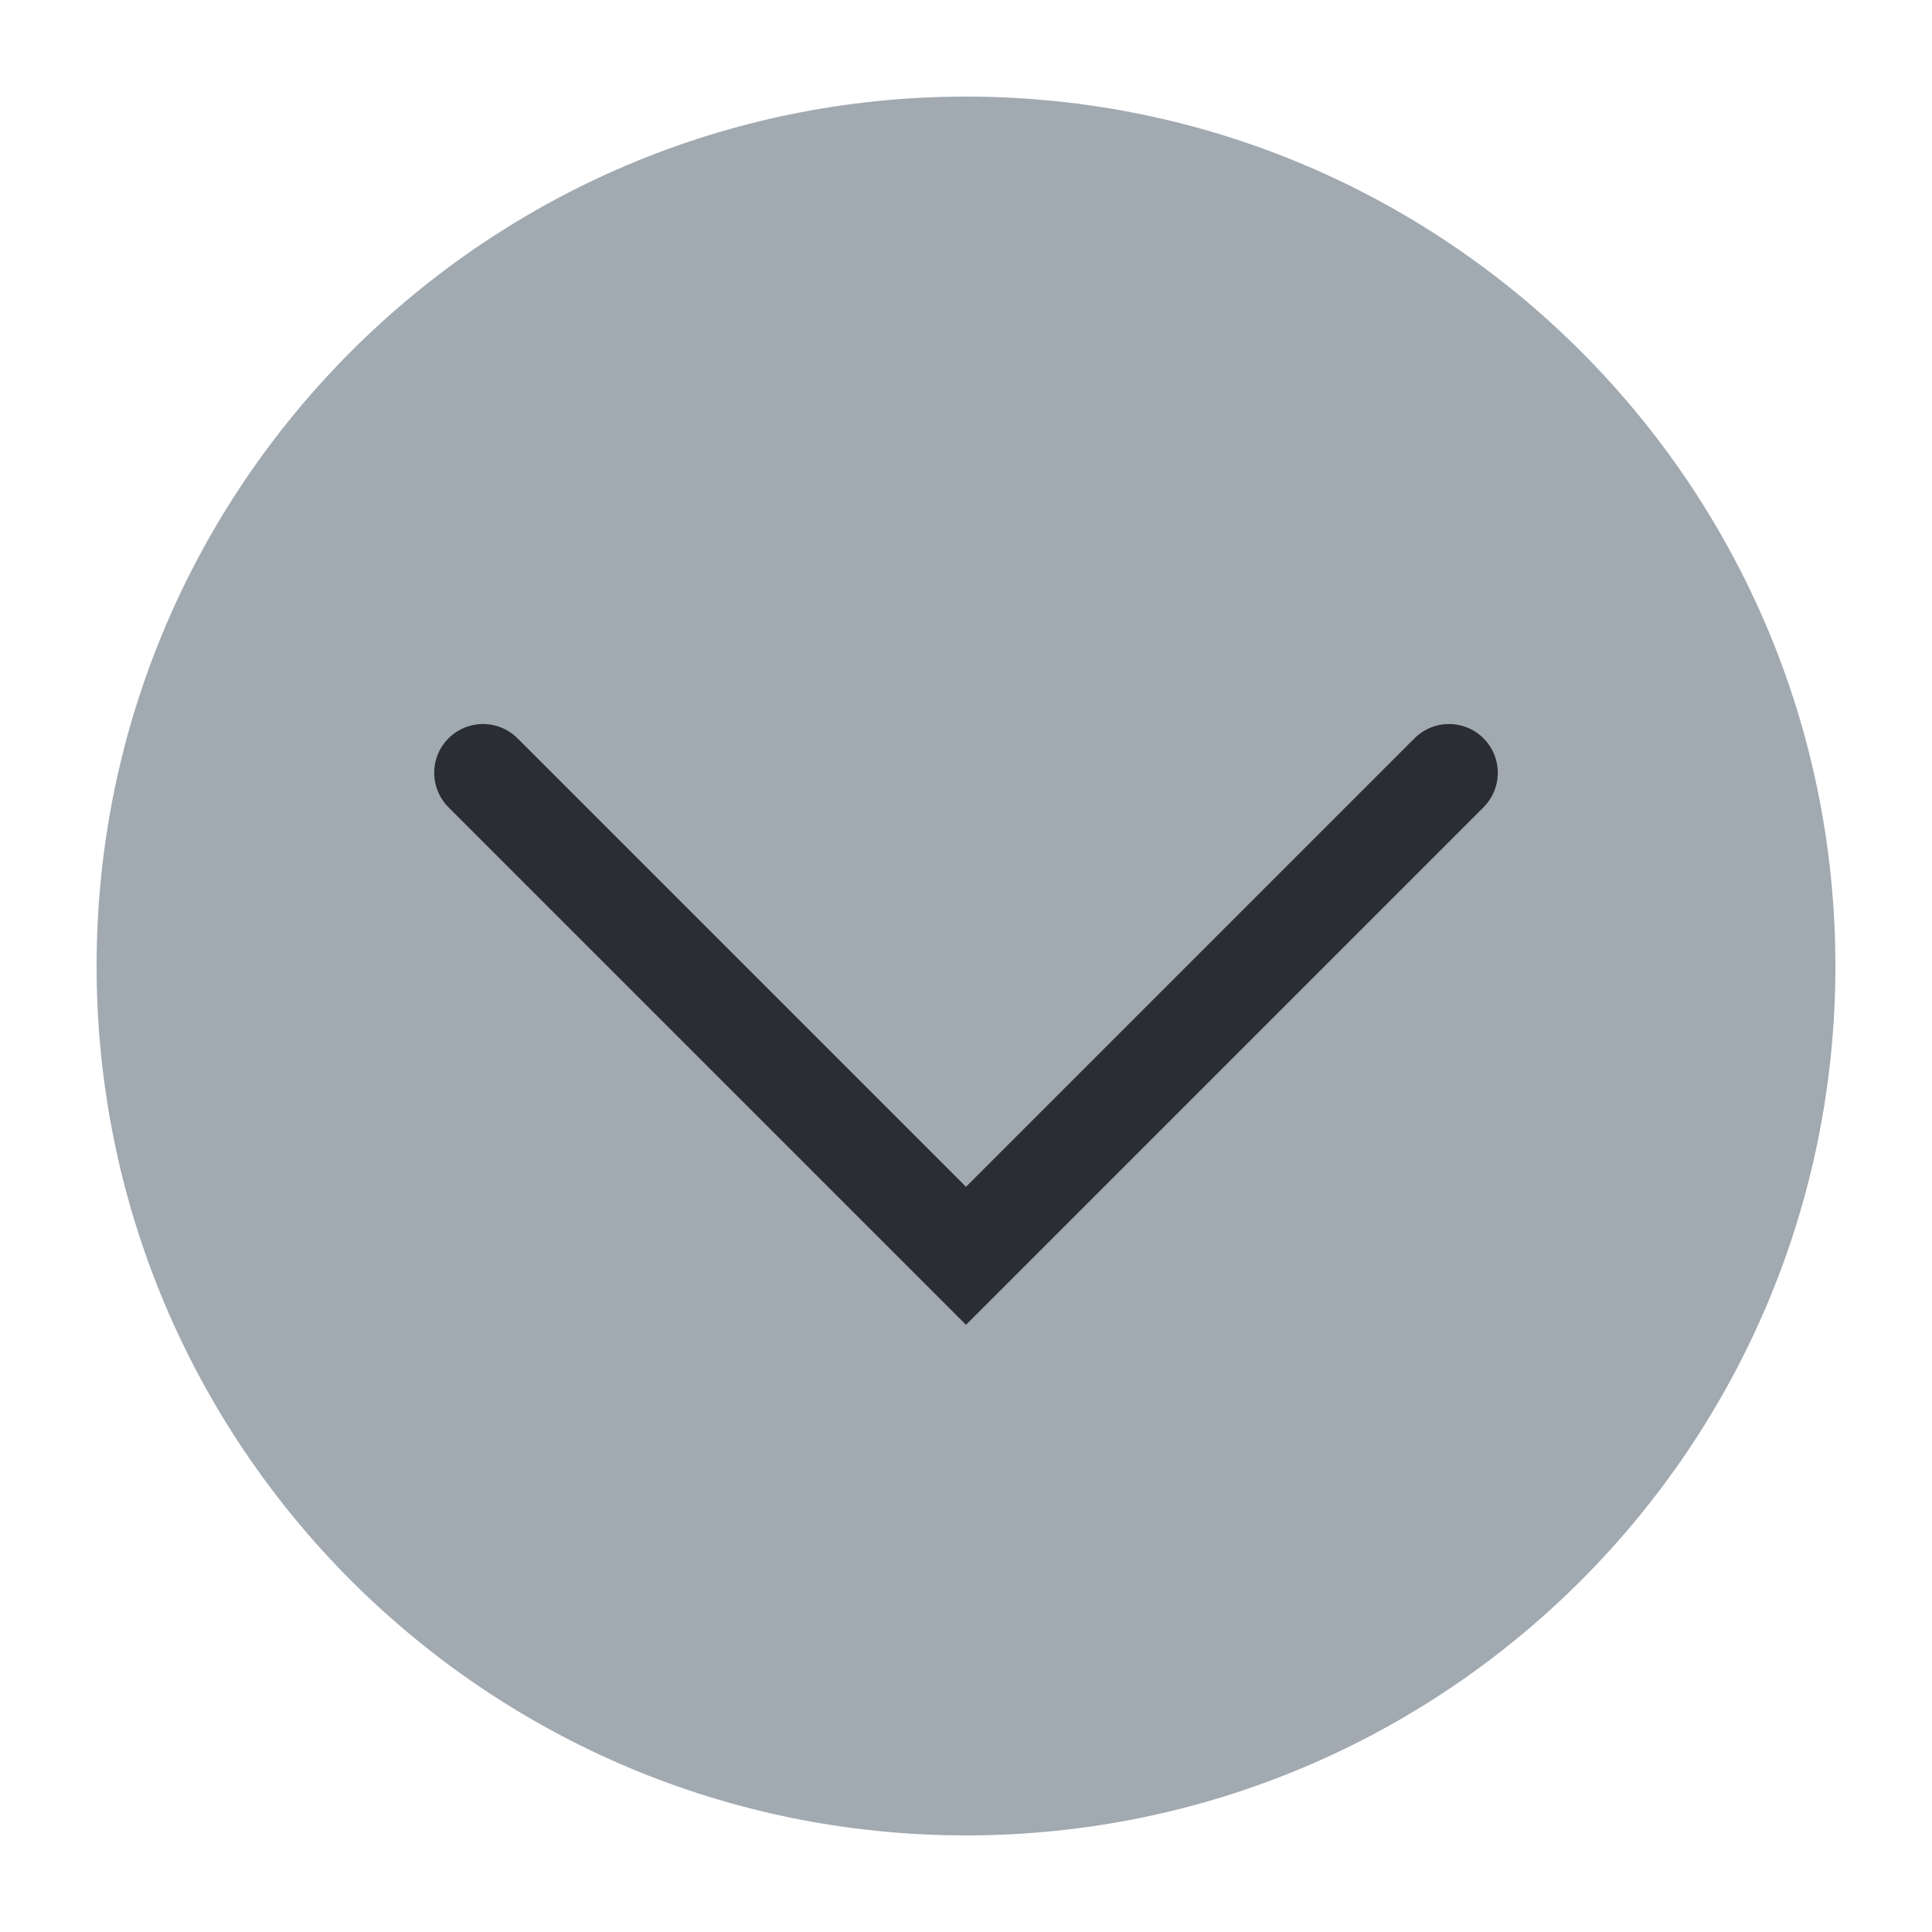
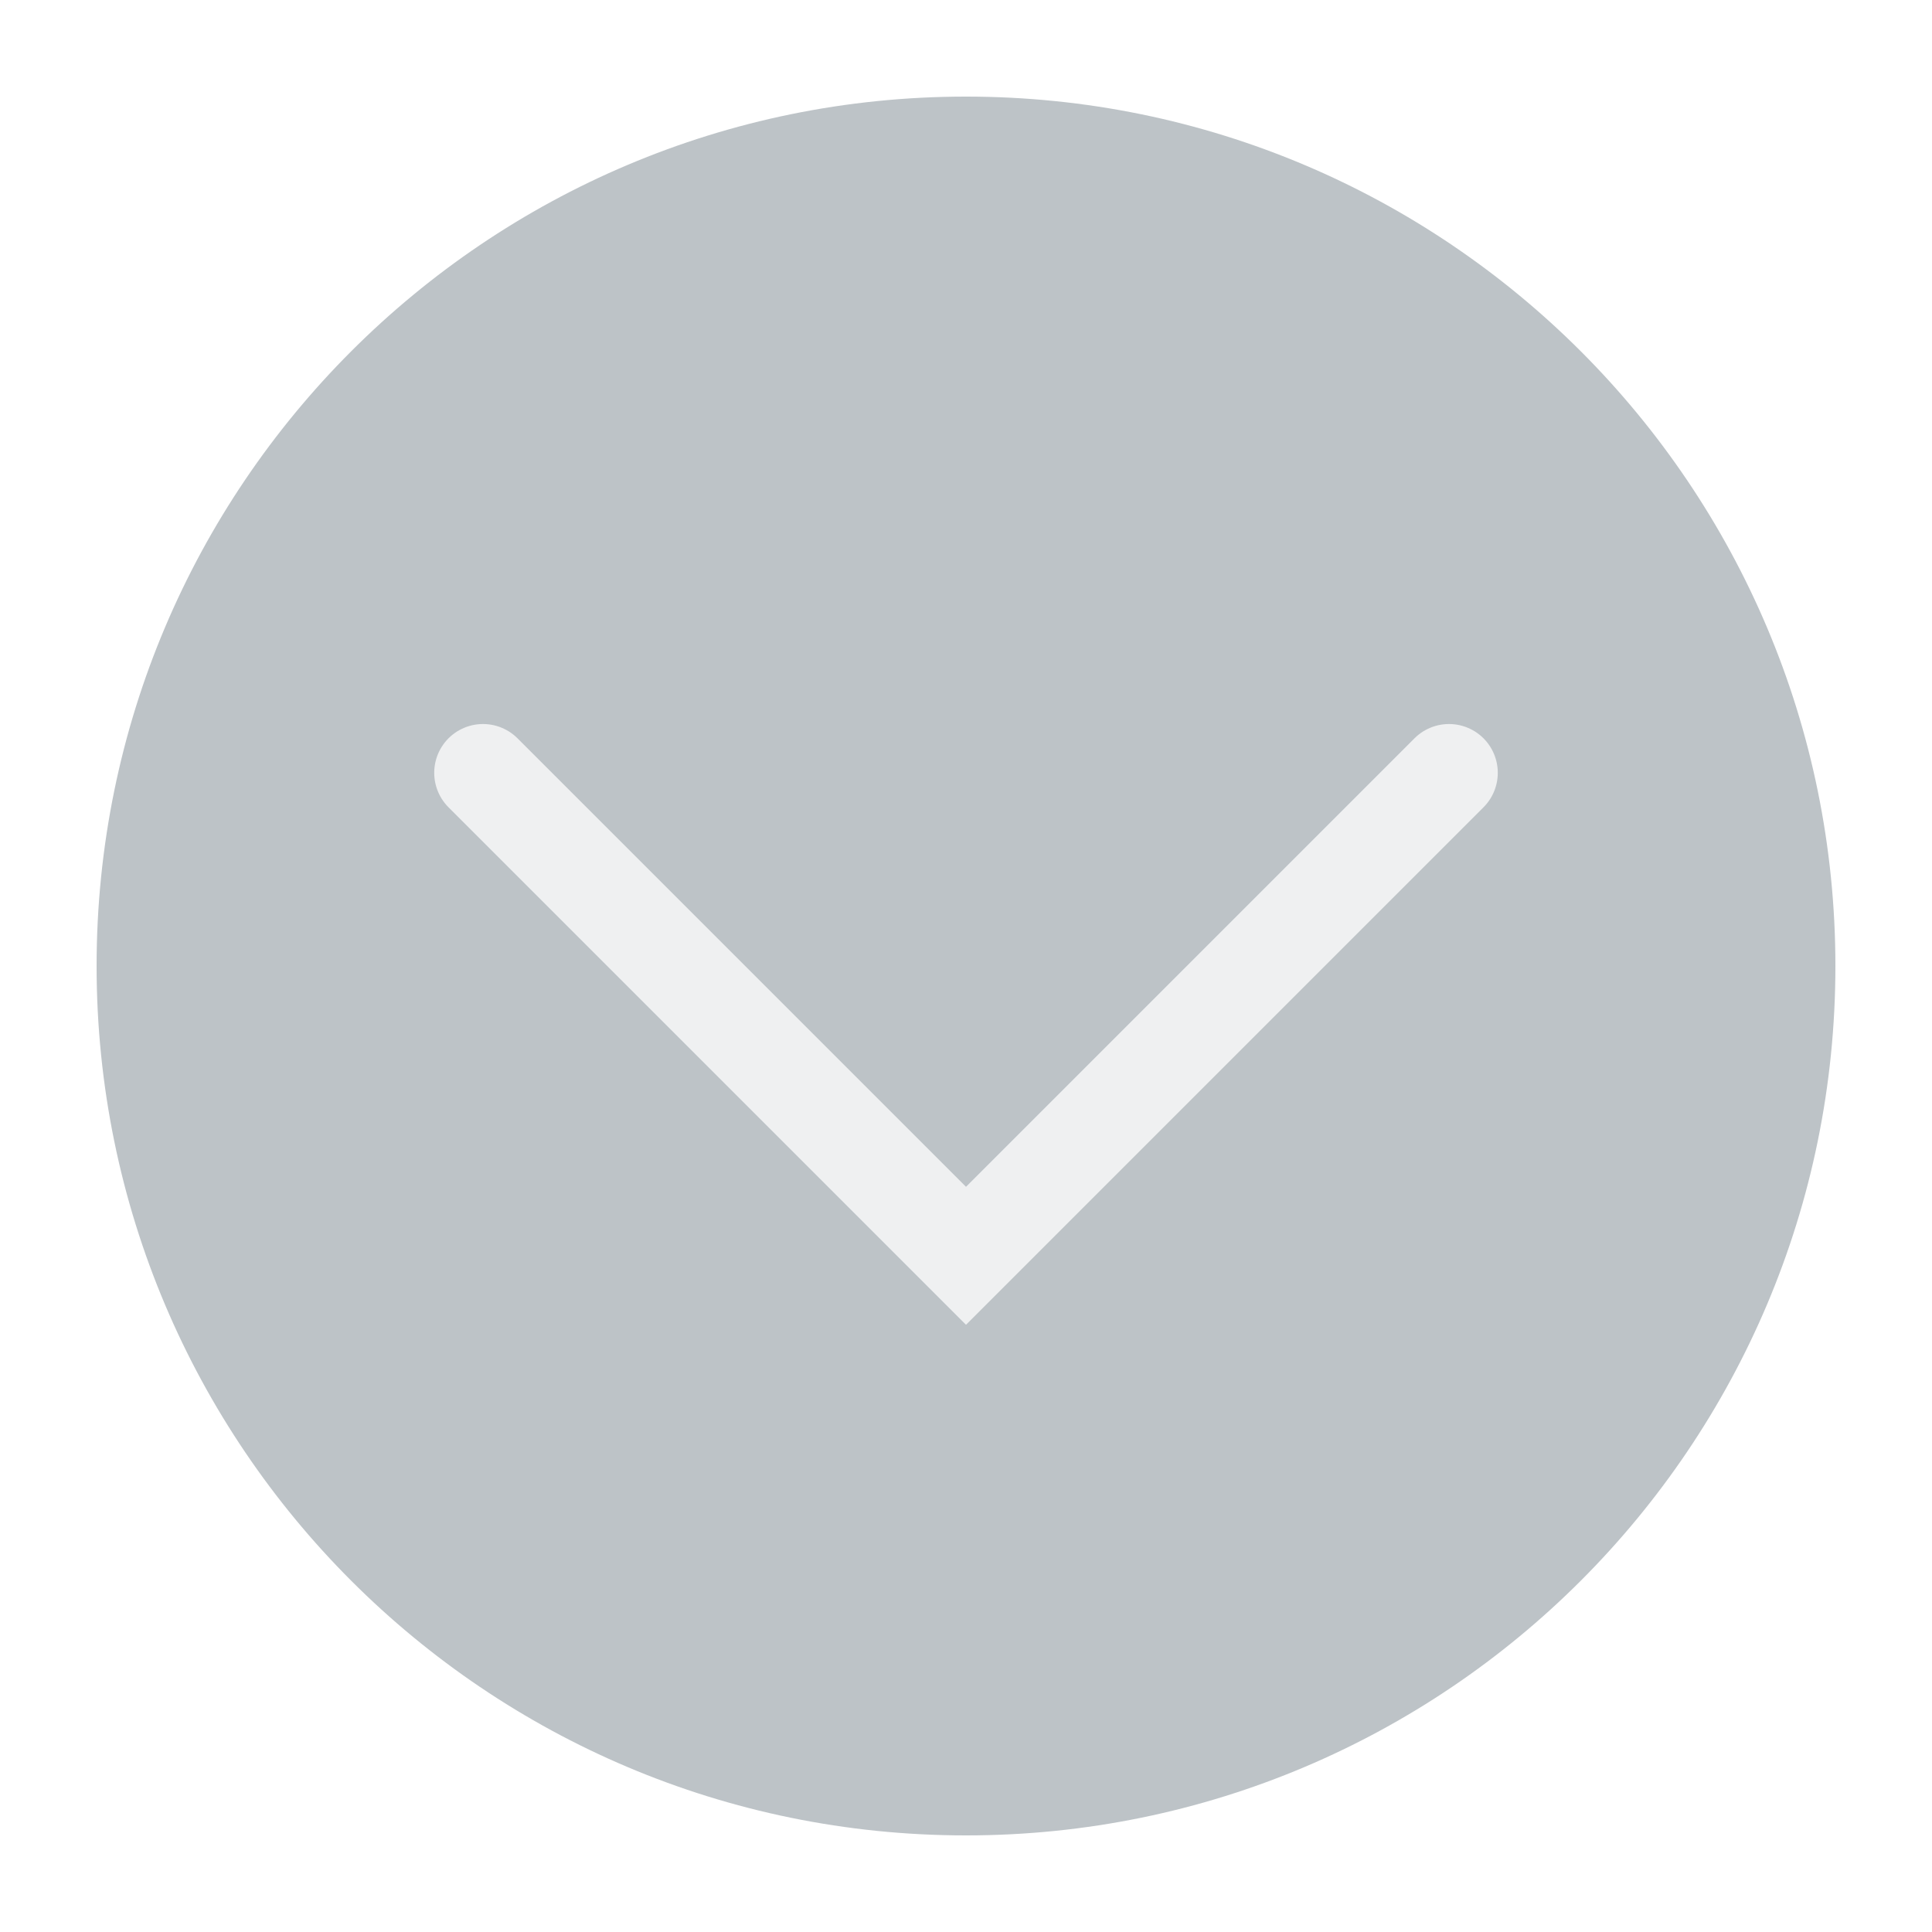
<svg xmlns="http://www.w3.org/2000/svg" viewBox="0 0 50 50" version="1.2" baseProfile="tiny">
  <defs>
</defs>
  <g fill="none" stroke="black" stroke-width="1" fill-rule="evenodd" stroke-linecap="square" stroke-linejoin="bevel">
-     <g fill="#a1a9b1" fill-opacity="1" stroke="none" transform="matrix(2.5,0,0,2.5,2.5,2.5)" font-family="Noto Sans" font-size="10" font-weight="400" font-style="normal">
+     <g fill="#bdc3c7" fill-opacity="1" stroke="none" transform="matrix(2.5,0,0,2.5,2.5,2.5)" font-family="Noto Sans" font-size="10" font-weight="400" font-style="normal">
      <circle cx="9" cy="9" r="9" />
    </g>
-     <g fill="none" stroke="#2a2e32" stroke-opacity="1" stroke-width="1.01" stroke-linecap="round" stroke-linejoin="miter" stroke-miterlimit="2" transform="matrix(2.5,0,0,2.5,2.5,2.5)" font-family="Noto Sans" font-size="10" font-weight="400" font-style="normal">
+     <g fill="none" stroke="#eff0f1" stroke-opacity="1" stroke-width="1.01" stroke-linecap="round" stroke-linejoin="miter" stroke-miterlimit="2" transform="matrix(2.5,0,0,2.5,2.5,2.5)" font-family="Noto Sans" font-size="10" font-weight="400" font-style="normal">
      <polyline fill="none" vector-effect="none" points="4,7 9,12 14,7 " />
    </g>
    <g fill="none" stroke="#000000" stroke-opacity="1" stroke-width="1" stroke-linecap="square" stroke-linejoin="bevel" transform="matrix(1,0,0,1,0,0)" font-family="Noto Sans" font-size="10" font-weight="400" font-style="normal">
</g>
  </g>
</svg>
